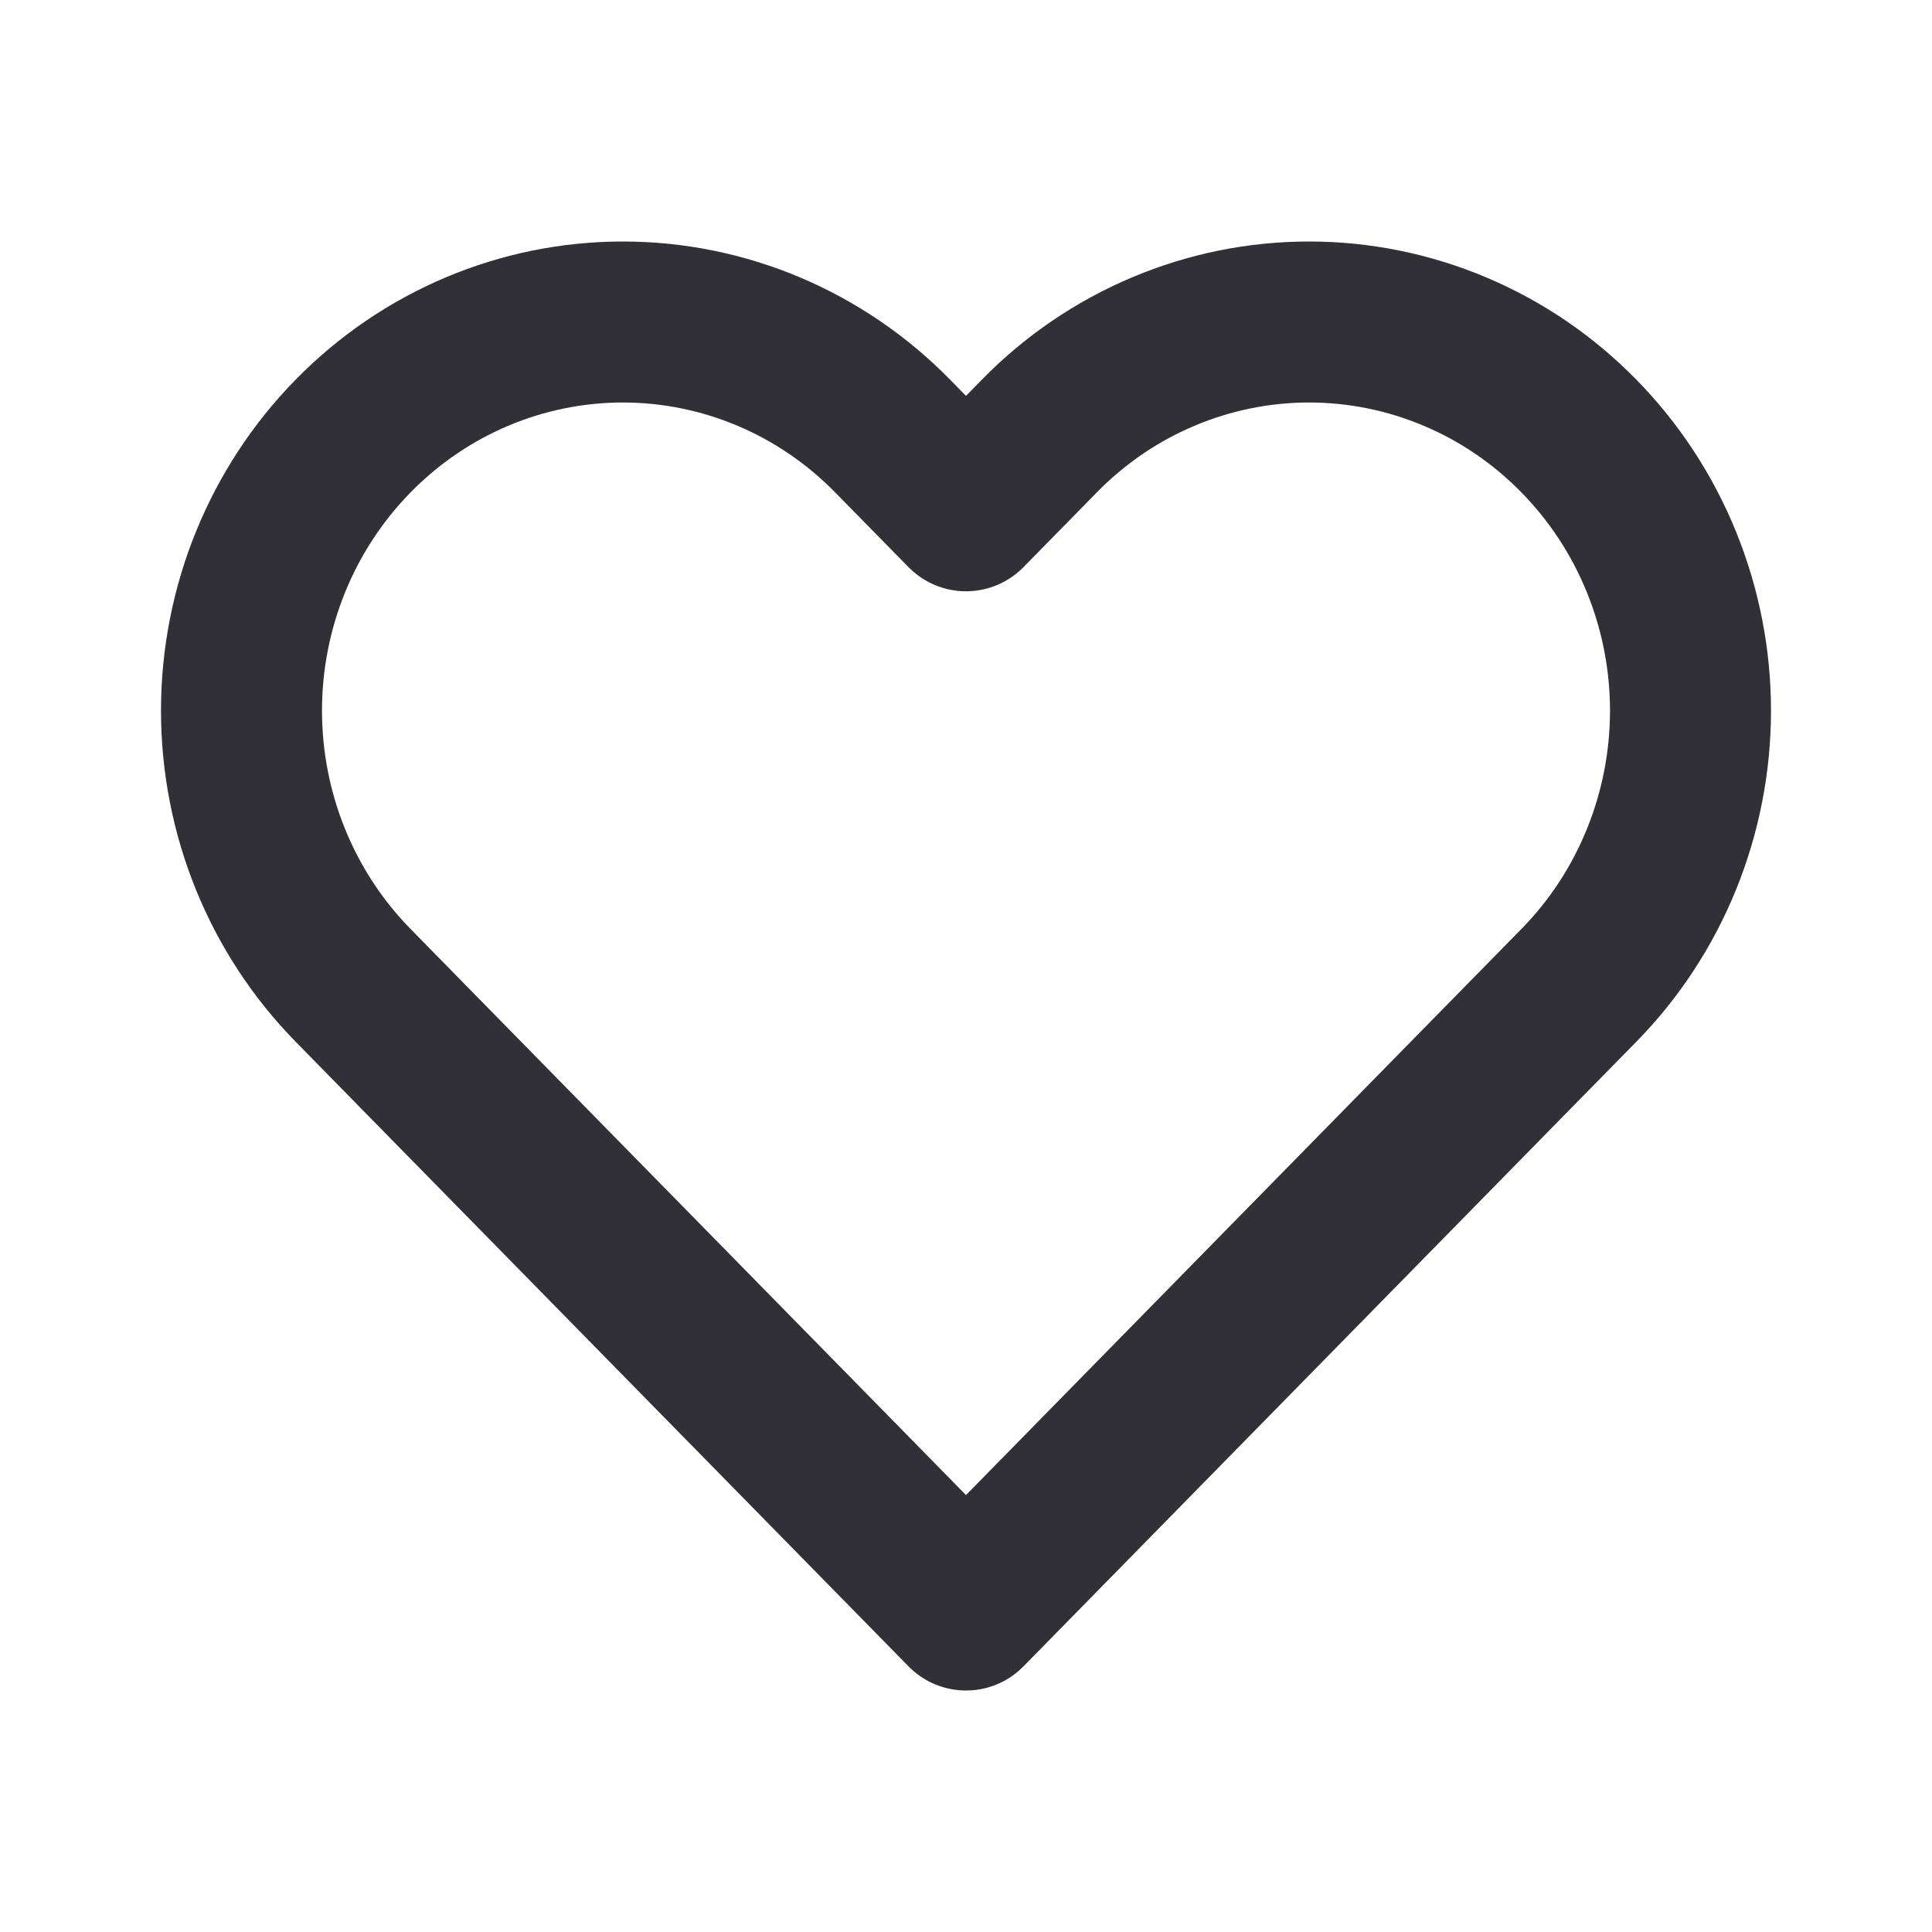
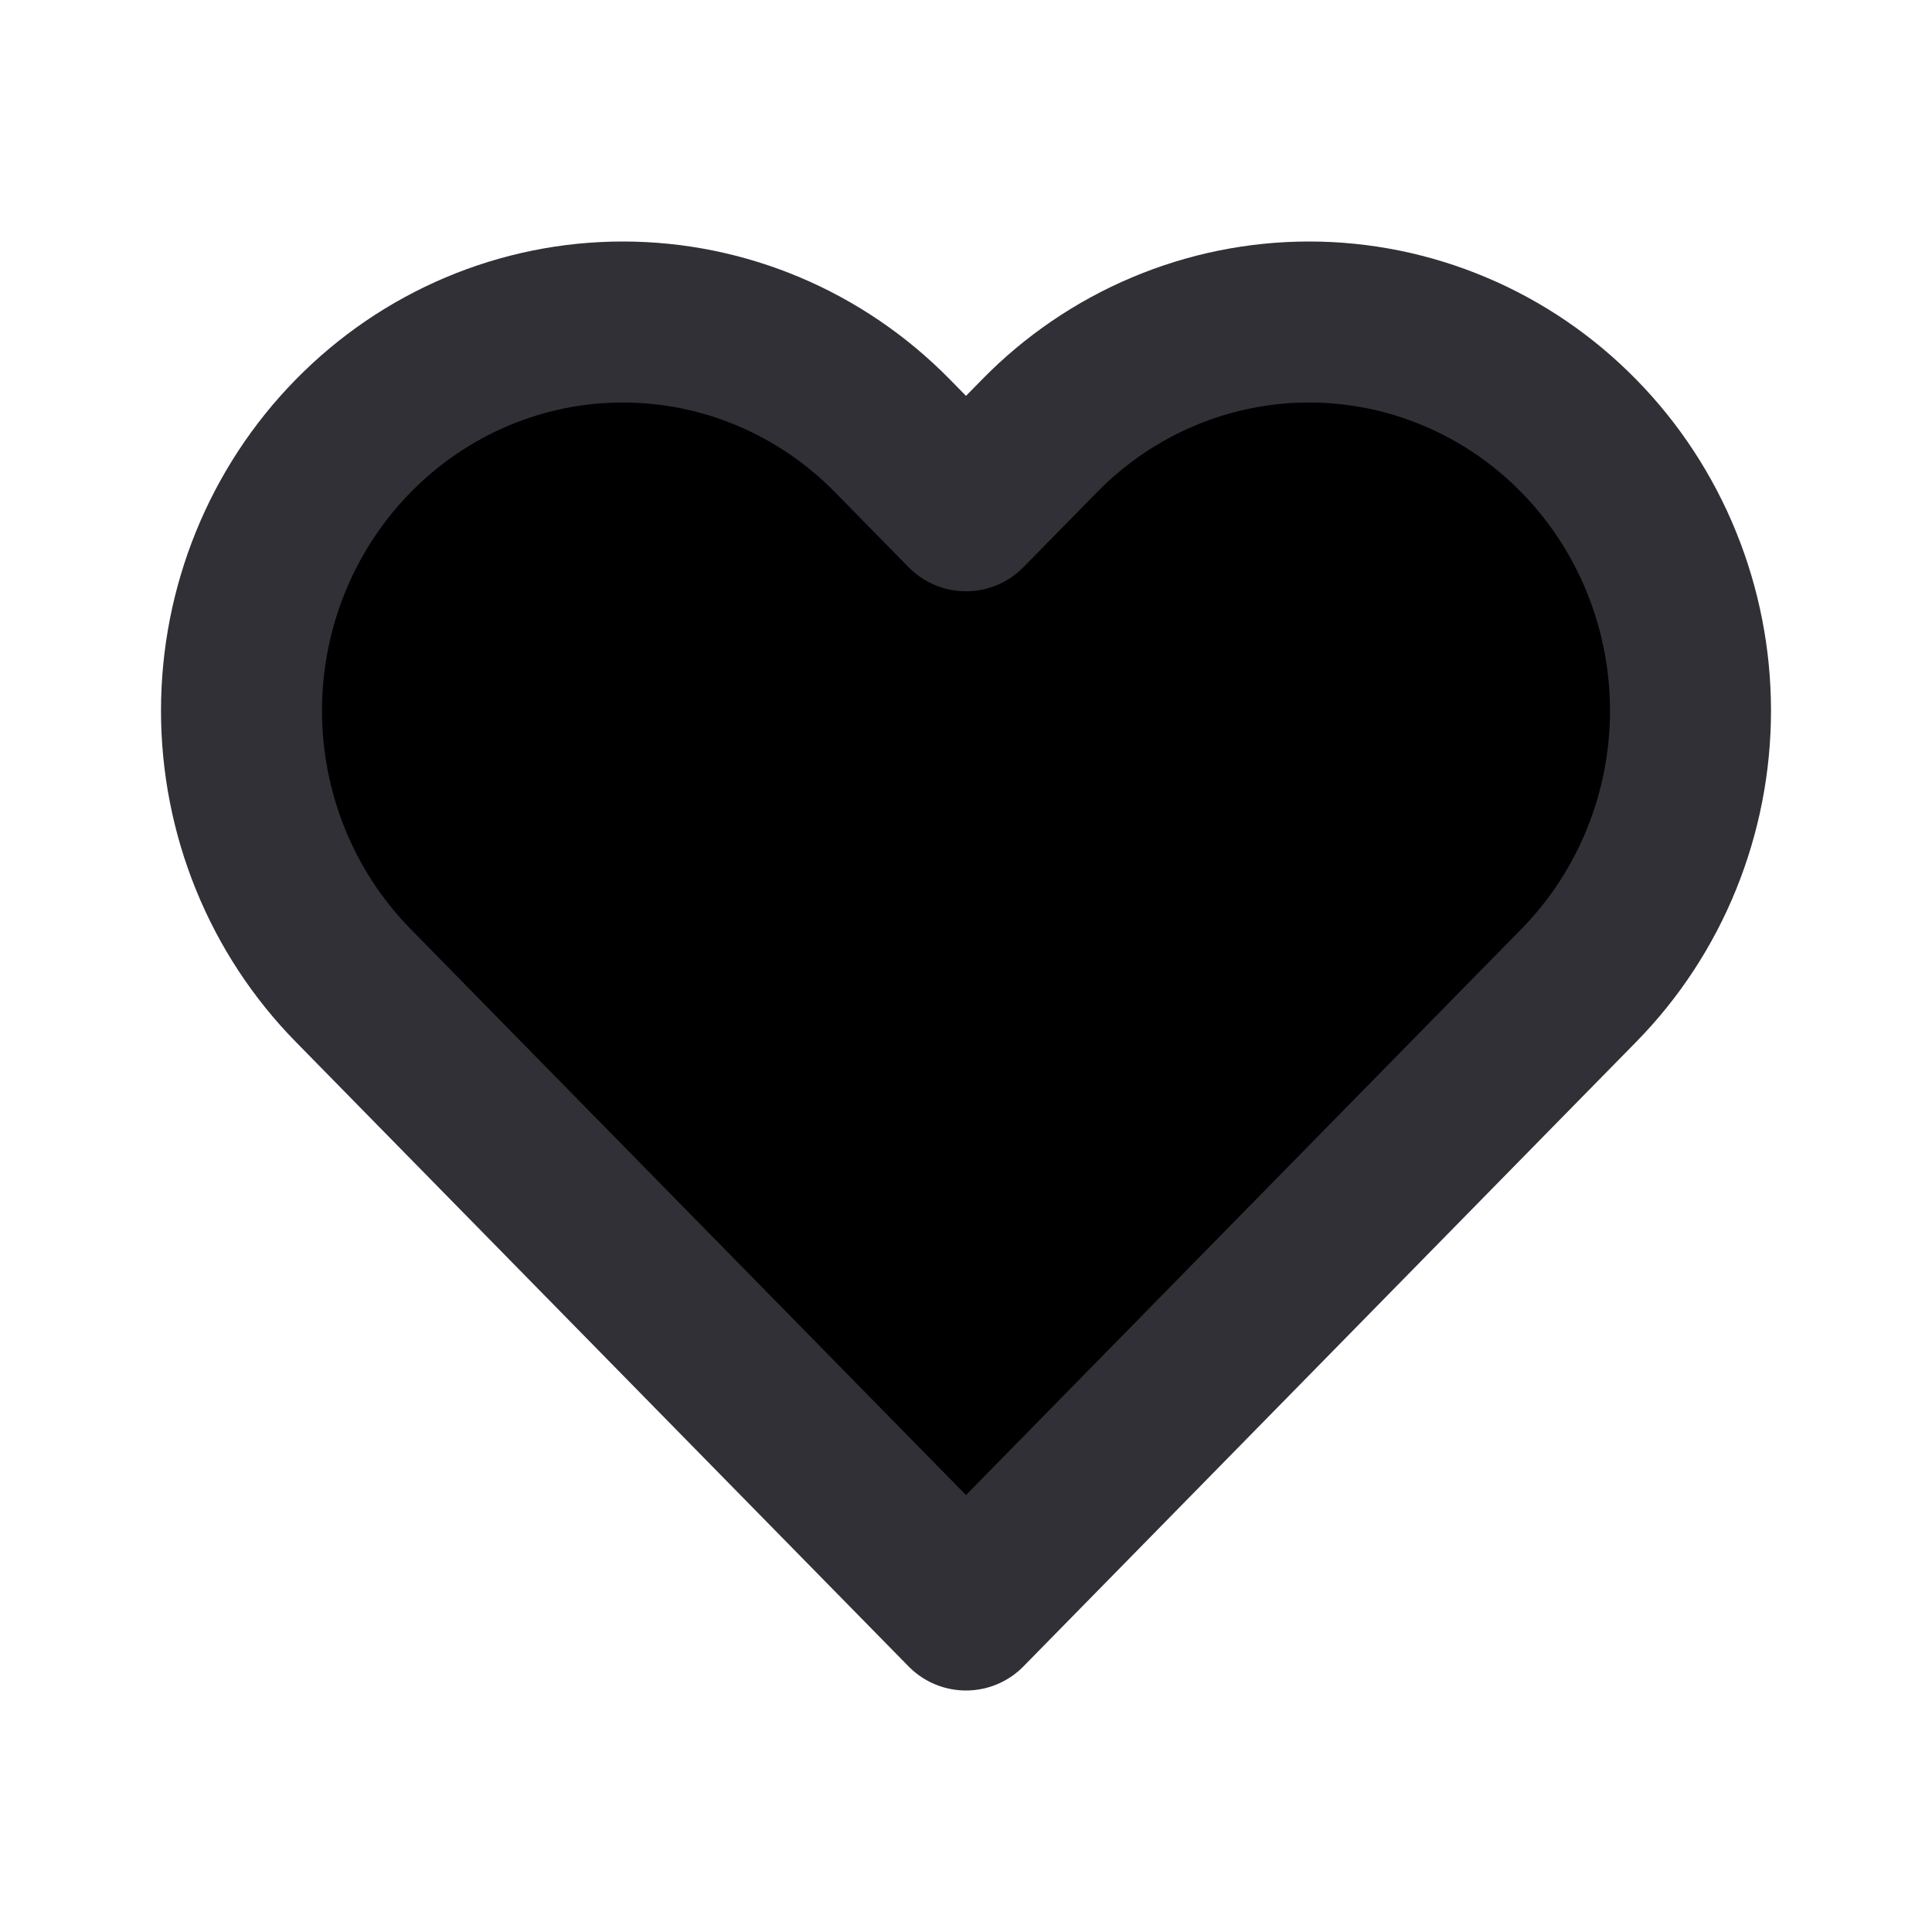
- <svg xmlns="http://www.w3.org/2000/svg" width="24" height="24" viewBox="0 0 24 24" fill="none">
+ <svg xmlns="http://www.w3.org/2000/svg" width="24" height="24" viewBox="0 0 24 24" fill="currentColor">
  <path d="M19.612 5.415C19.172 4.966 18.65 4.61 18.075 4.368C17.5 4.125 16.884 4 16.262 4C15.64 4 15.024 4.125 14.449 4.368C13.875 4.61 13.352 4.966 12.913 5.415L12 6.345L11.087 5.415C10.199 4.509 8.994 4 7.737 4C6.481 4 5.276 4.509 4.388 5.415C3.499 6.32 3 7.548 3 8.828C3 10.109 3.499 11.337 4.388 12.242L5.3 13.172L12 20L18.699 13.172L19.612 12.242C20.052 11.794 20.401 11.262 20.639 10.676C20.877 10.09 21 9.462 21 8.828C21 8.194 20.877 7.566 20.639 6.981C20.401 6.395 20.052 5.863 19.612 5.415V5.415Z" stroke="#313037" stroke-width="2" stroke-linecap="round" stroke-linejoin="round" />
</svg>
